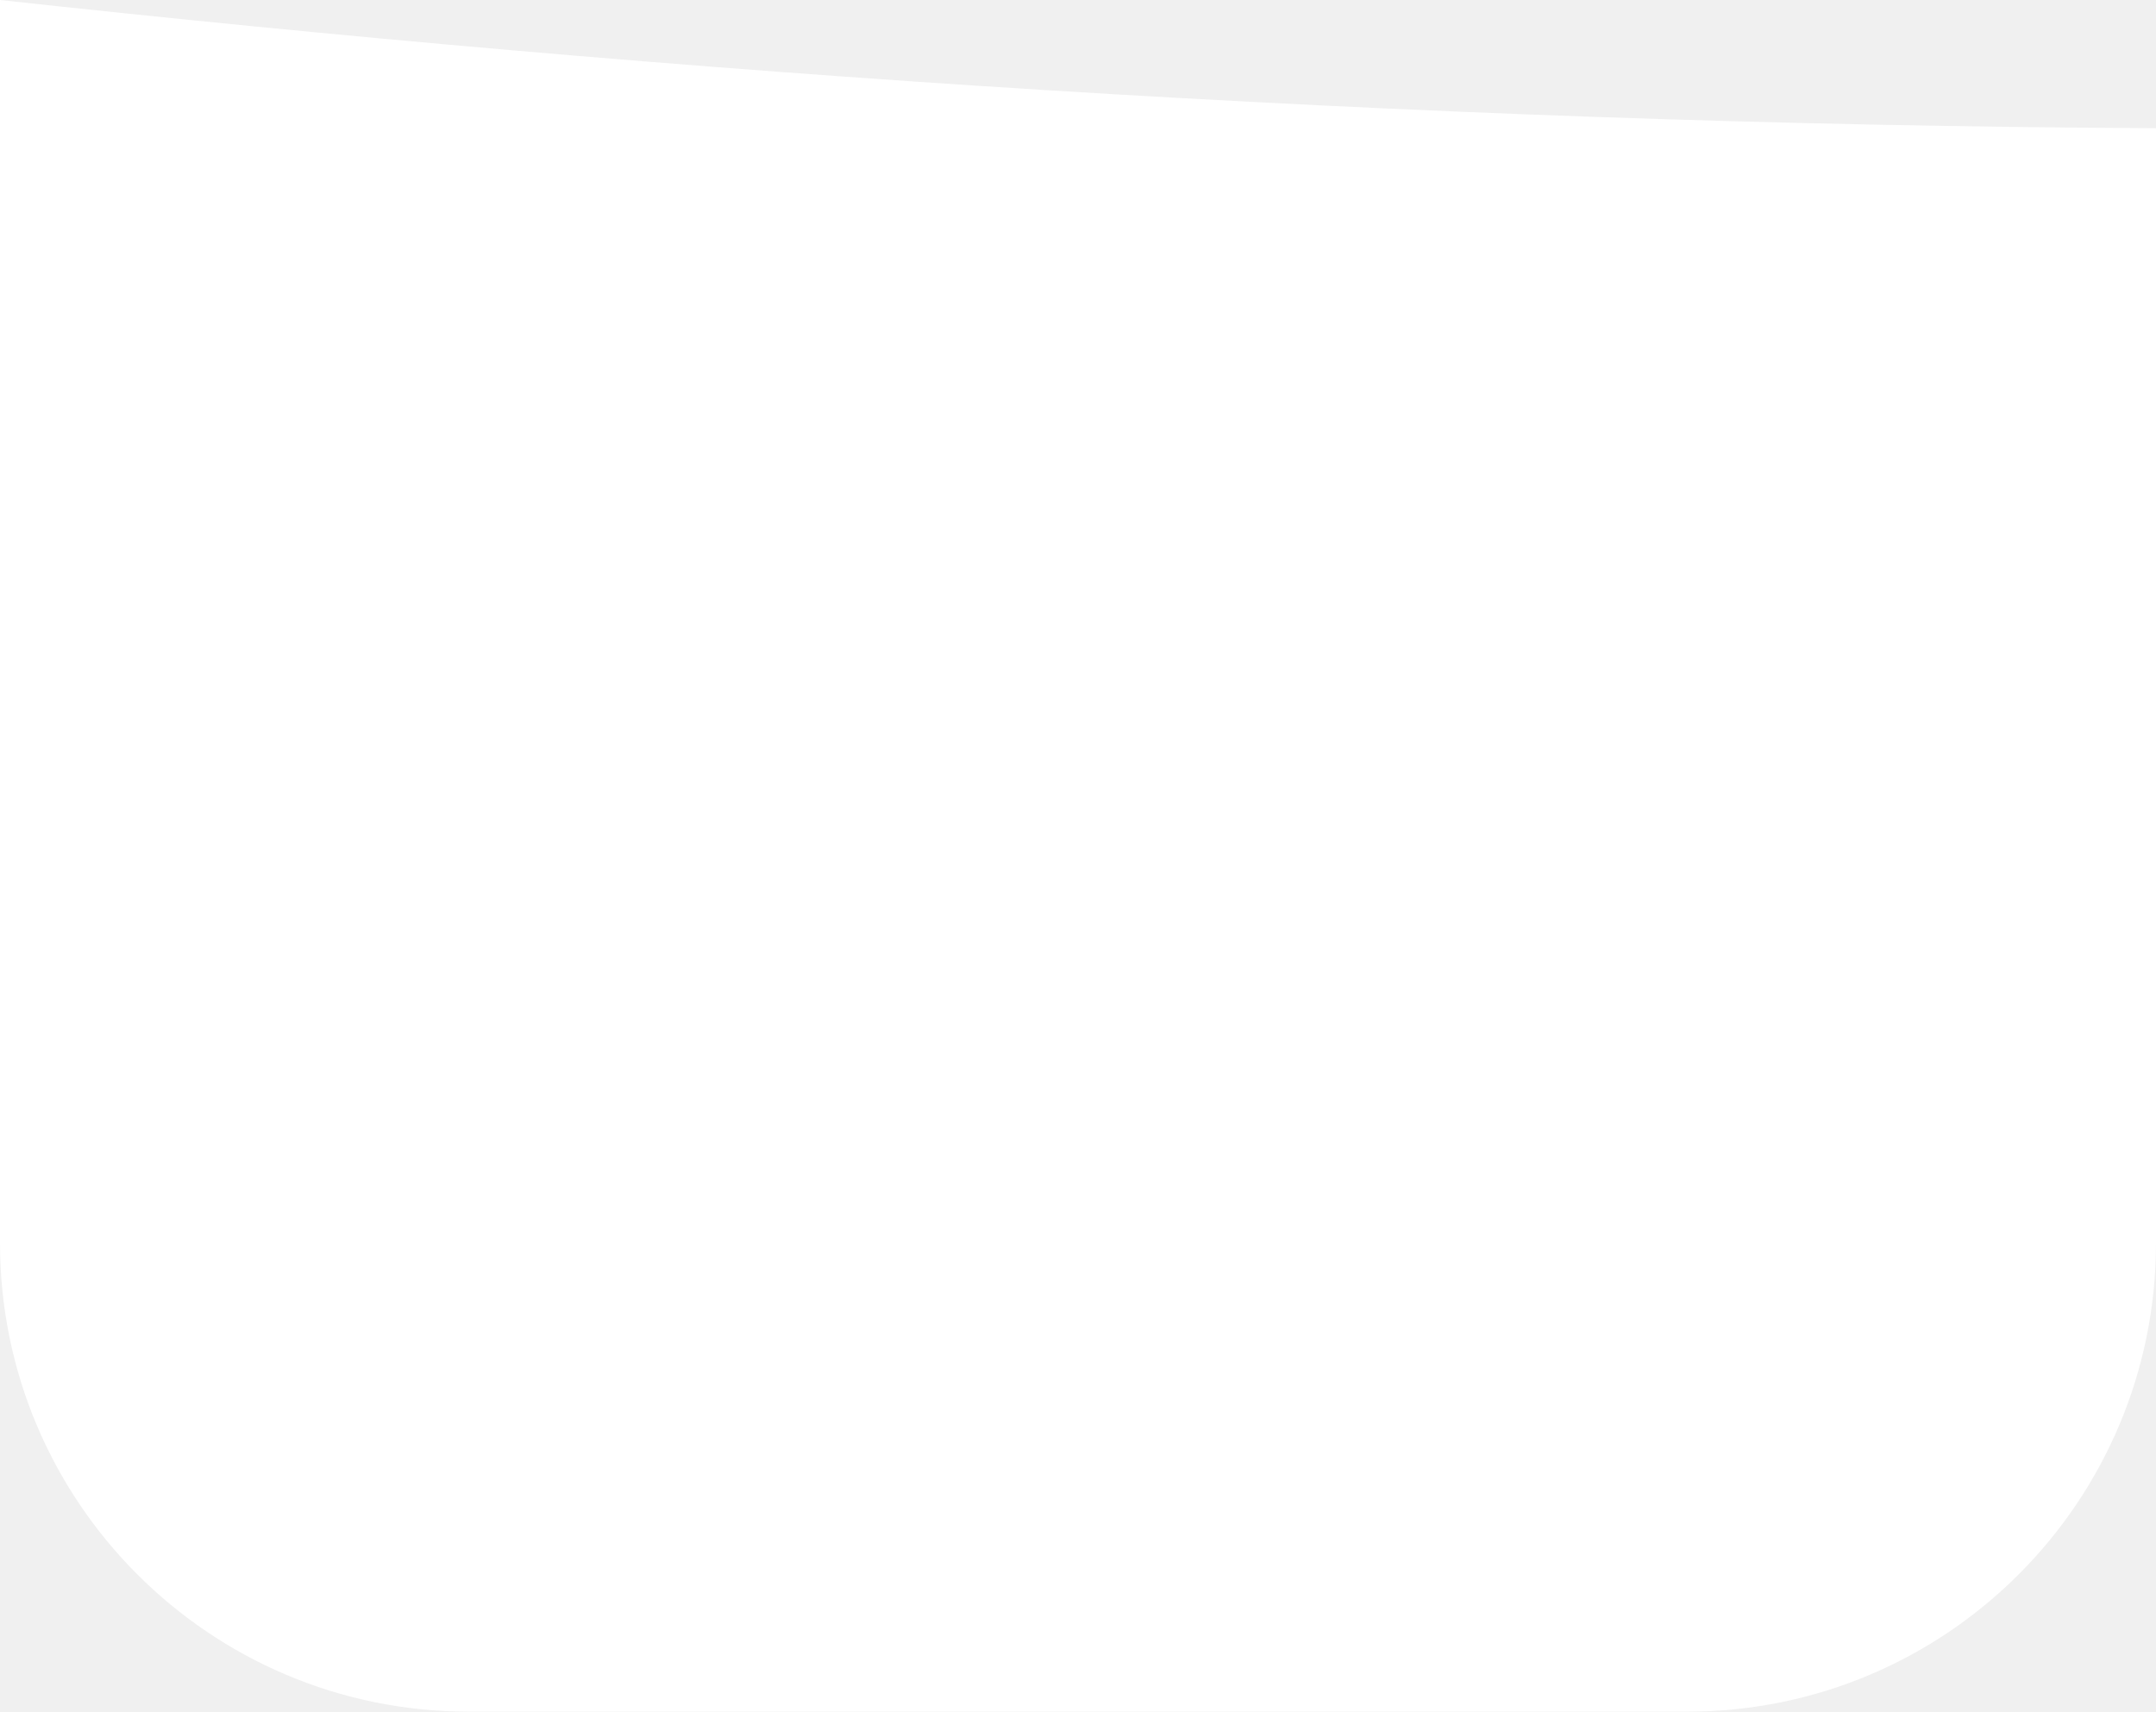
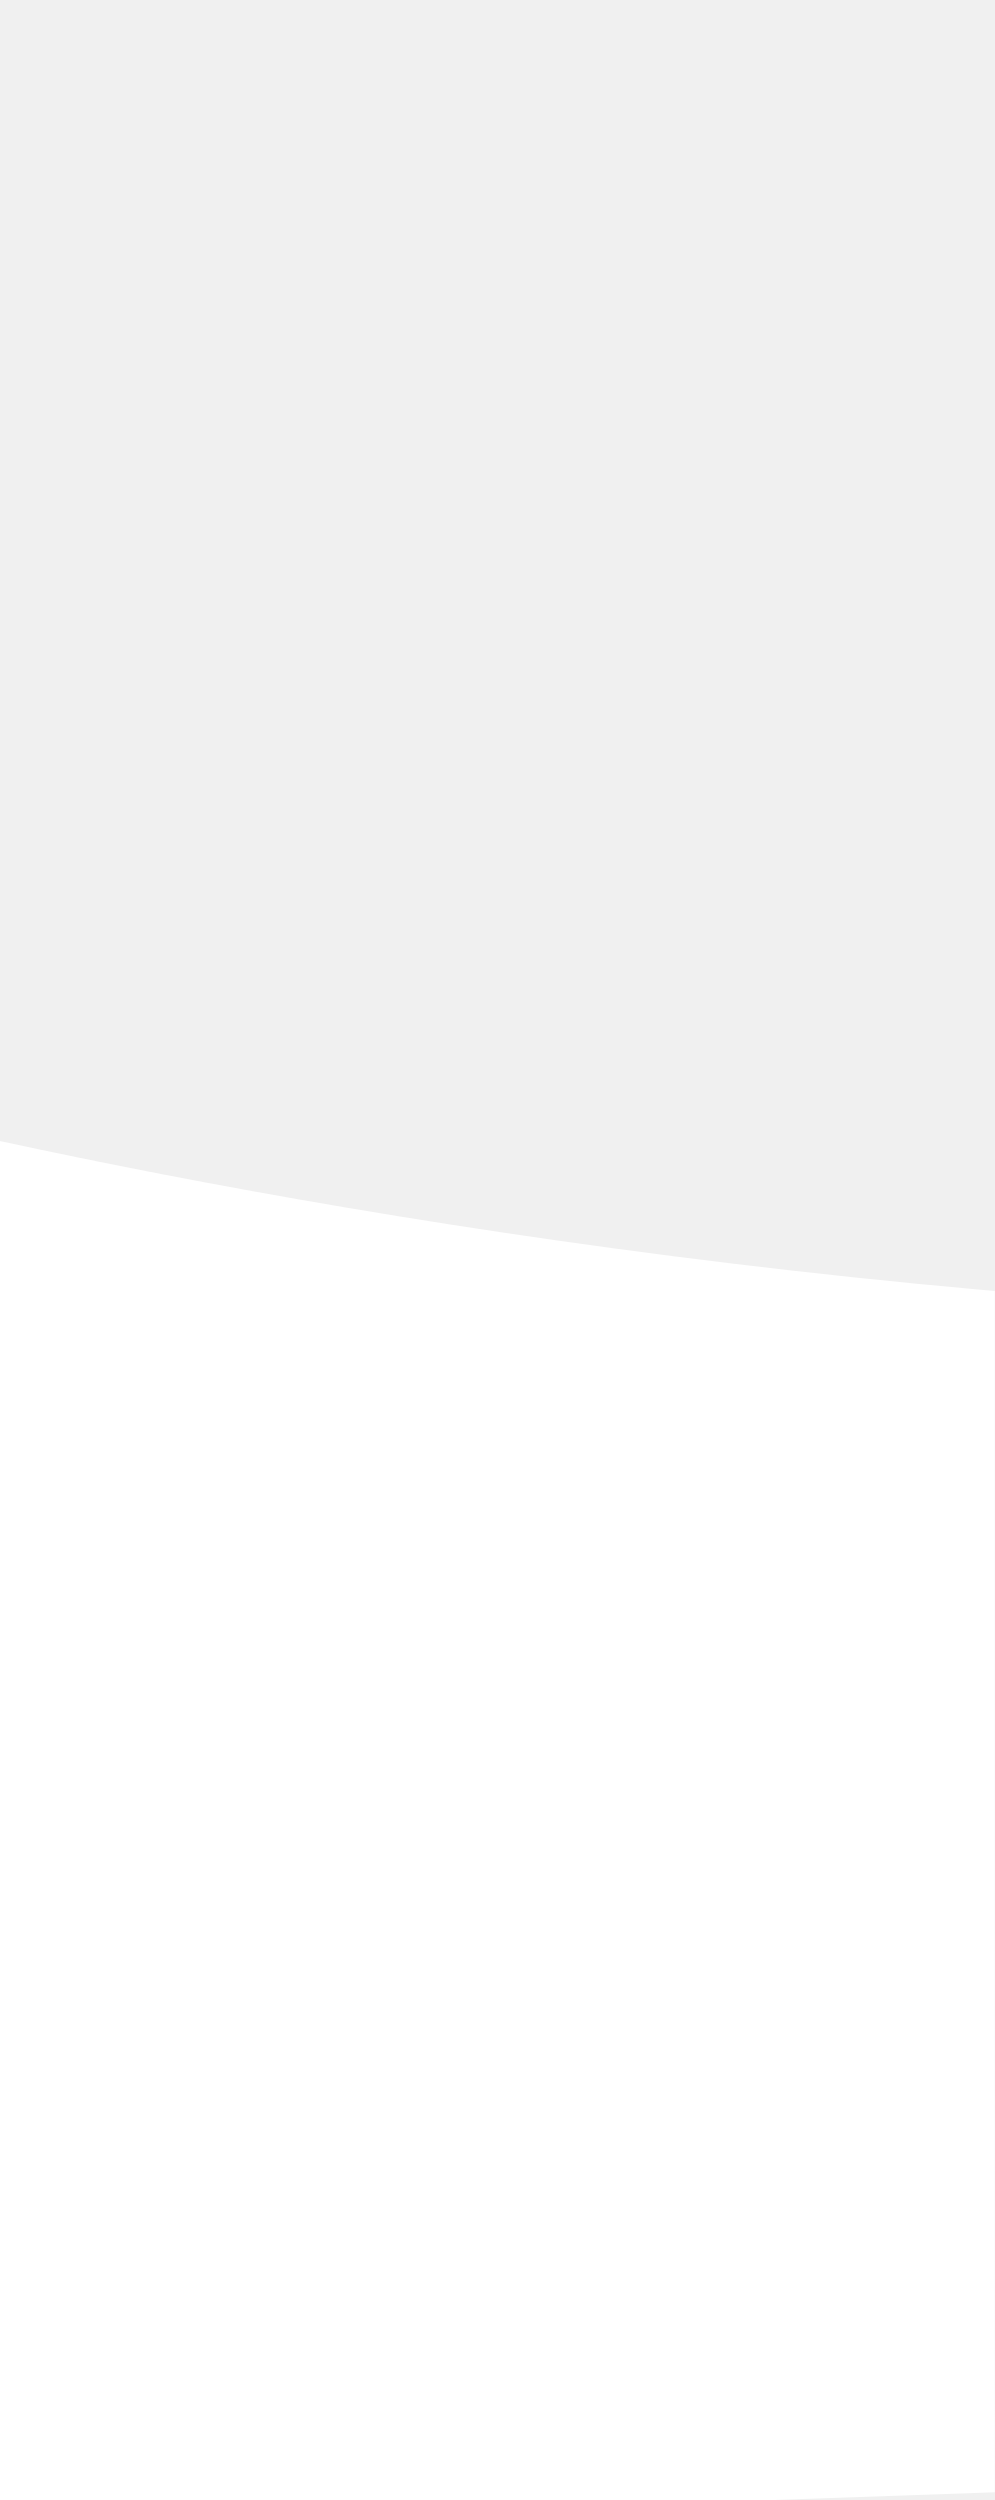
- <svg xmlns="http://www.w3.org/2000/svg" width="230" height="182.582" viewBox="0 0 230 182.582">
-   <path id="Intersection_3" data-name="Intersection 3" d="M377.293,380a50,50,0,0,1-50-50V197.419c71.168,7.782,149.42,13.283,230,13.674V330a50,50,0,0,1-50,50Z" transform="translate(-327.293 -197.418)" fill="#fff" />
+ <svg xmlns="http://www.w3.org/2000/svg" width="230" height="578" viewBox="0 0 230 578">
+   <defs>
+     <clipPath id="clip-path">
+       <rect id="Rectangle_1587" data-name="Rectangle 1587" width="230" height="578" fill="#fff" />
+     </clipPath>
+   </defs>
+   <g id="Mask_Group_109" data-name="Mask Group 109" clip-path="url(#clip-path)">
+     <path id="Path_4638" data-name="Path 4638" d="M-1389.454,2494.958s409.413,118.989,788.362,17,522.308,1.831,544.023,31.572v244.6l-1332.385,46.456Z" transform="translate(1320.454 -2247.948)" fill="#fff" />
+   </g>
</svg>
